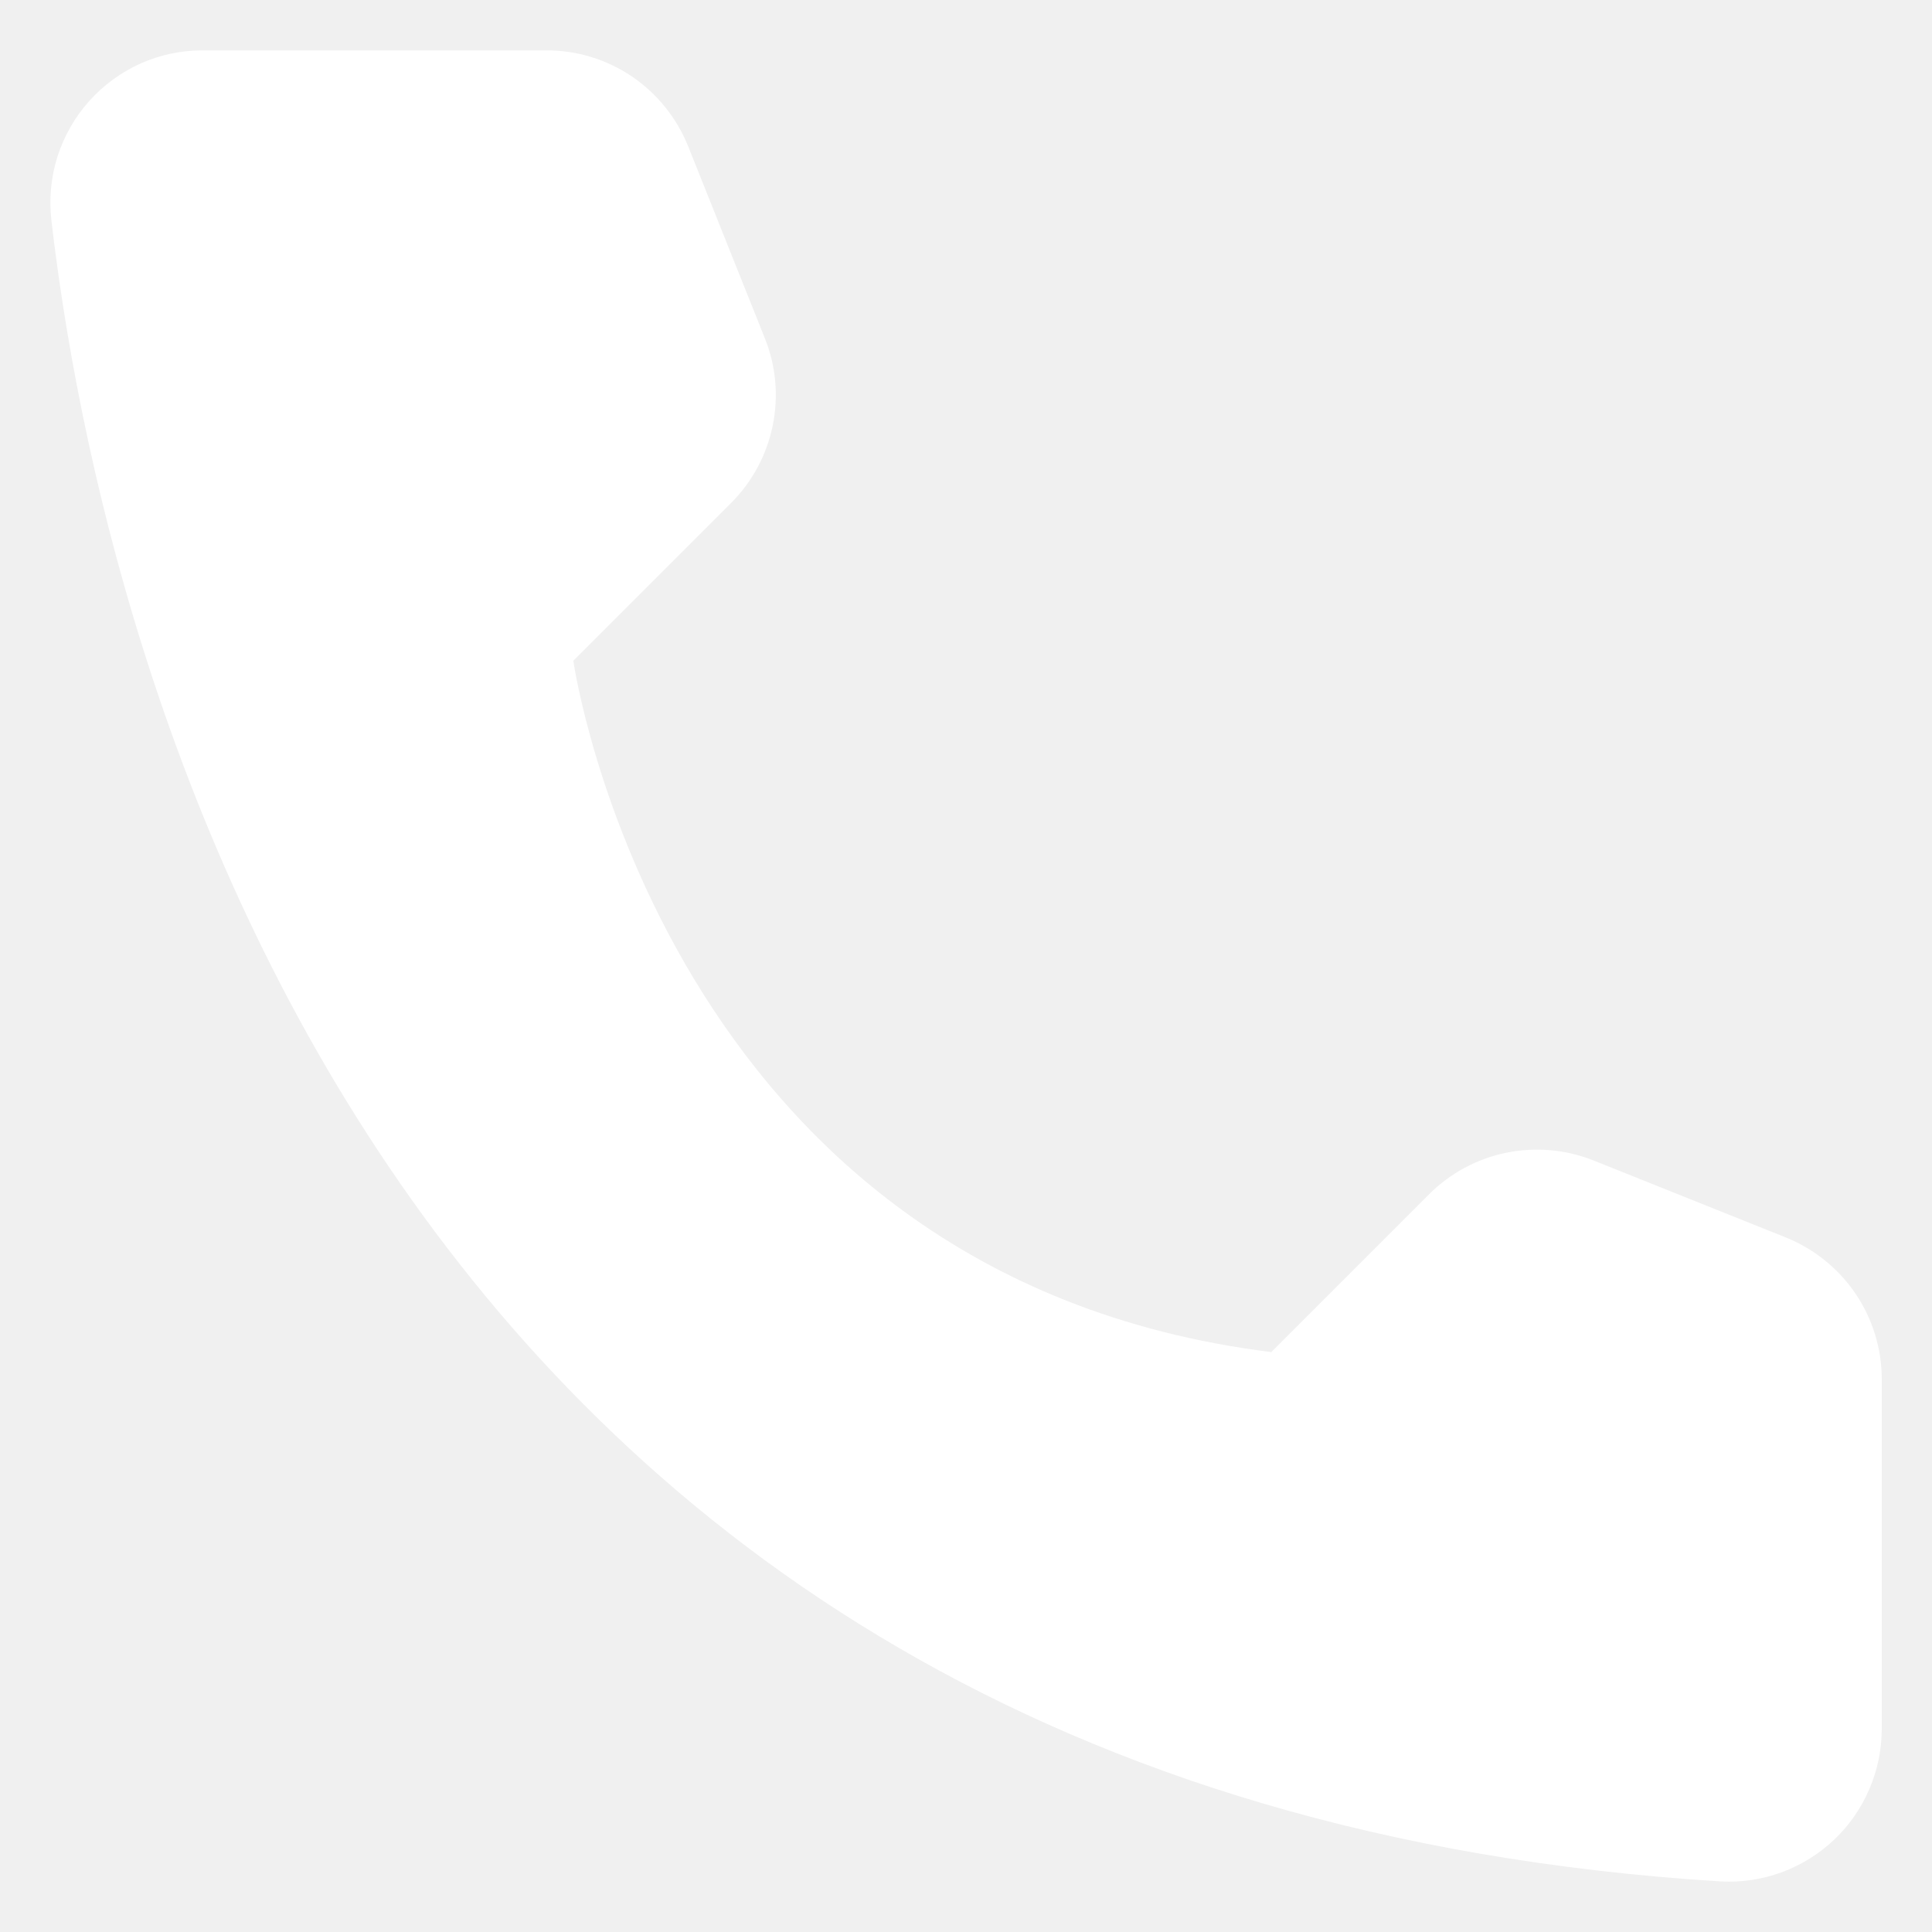
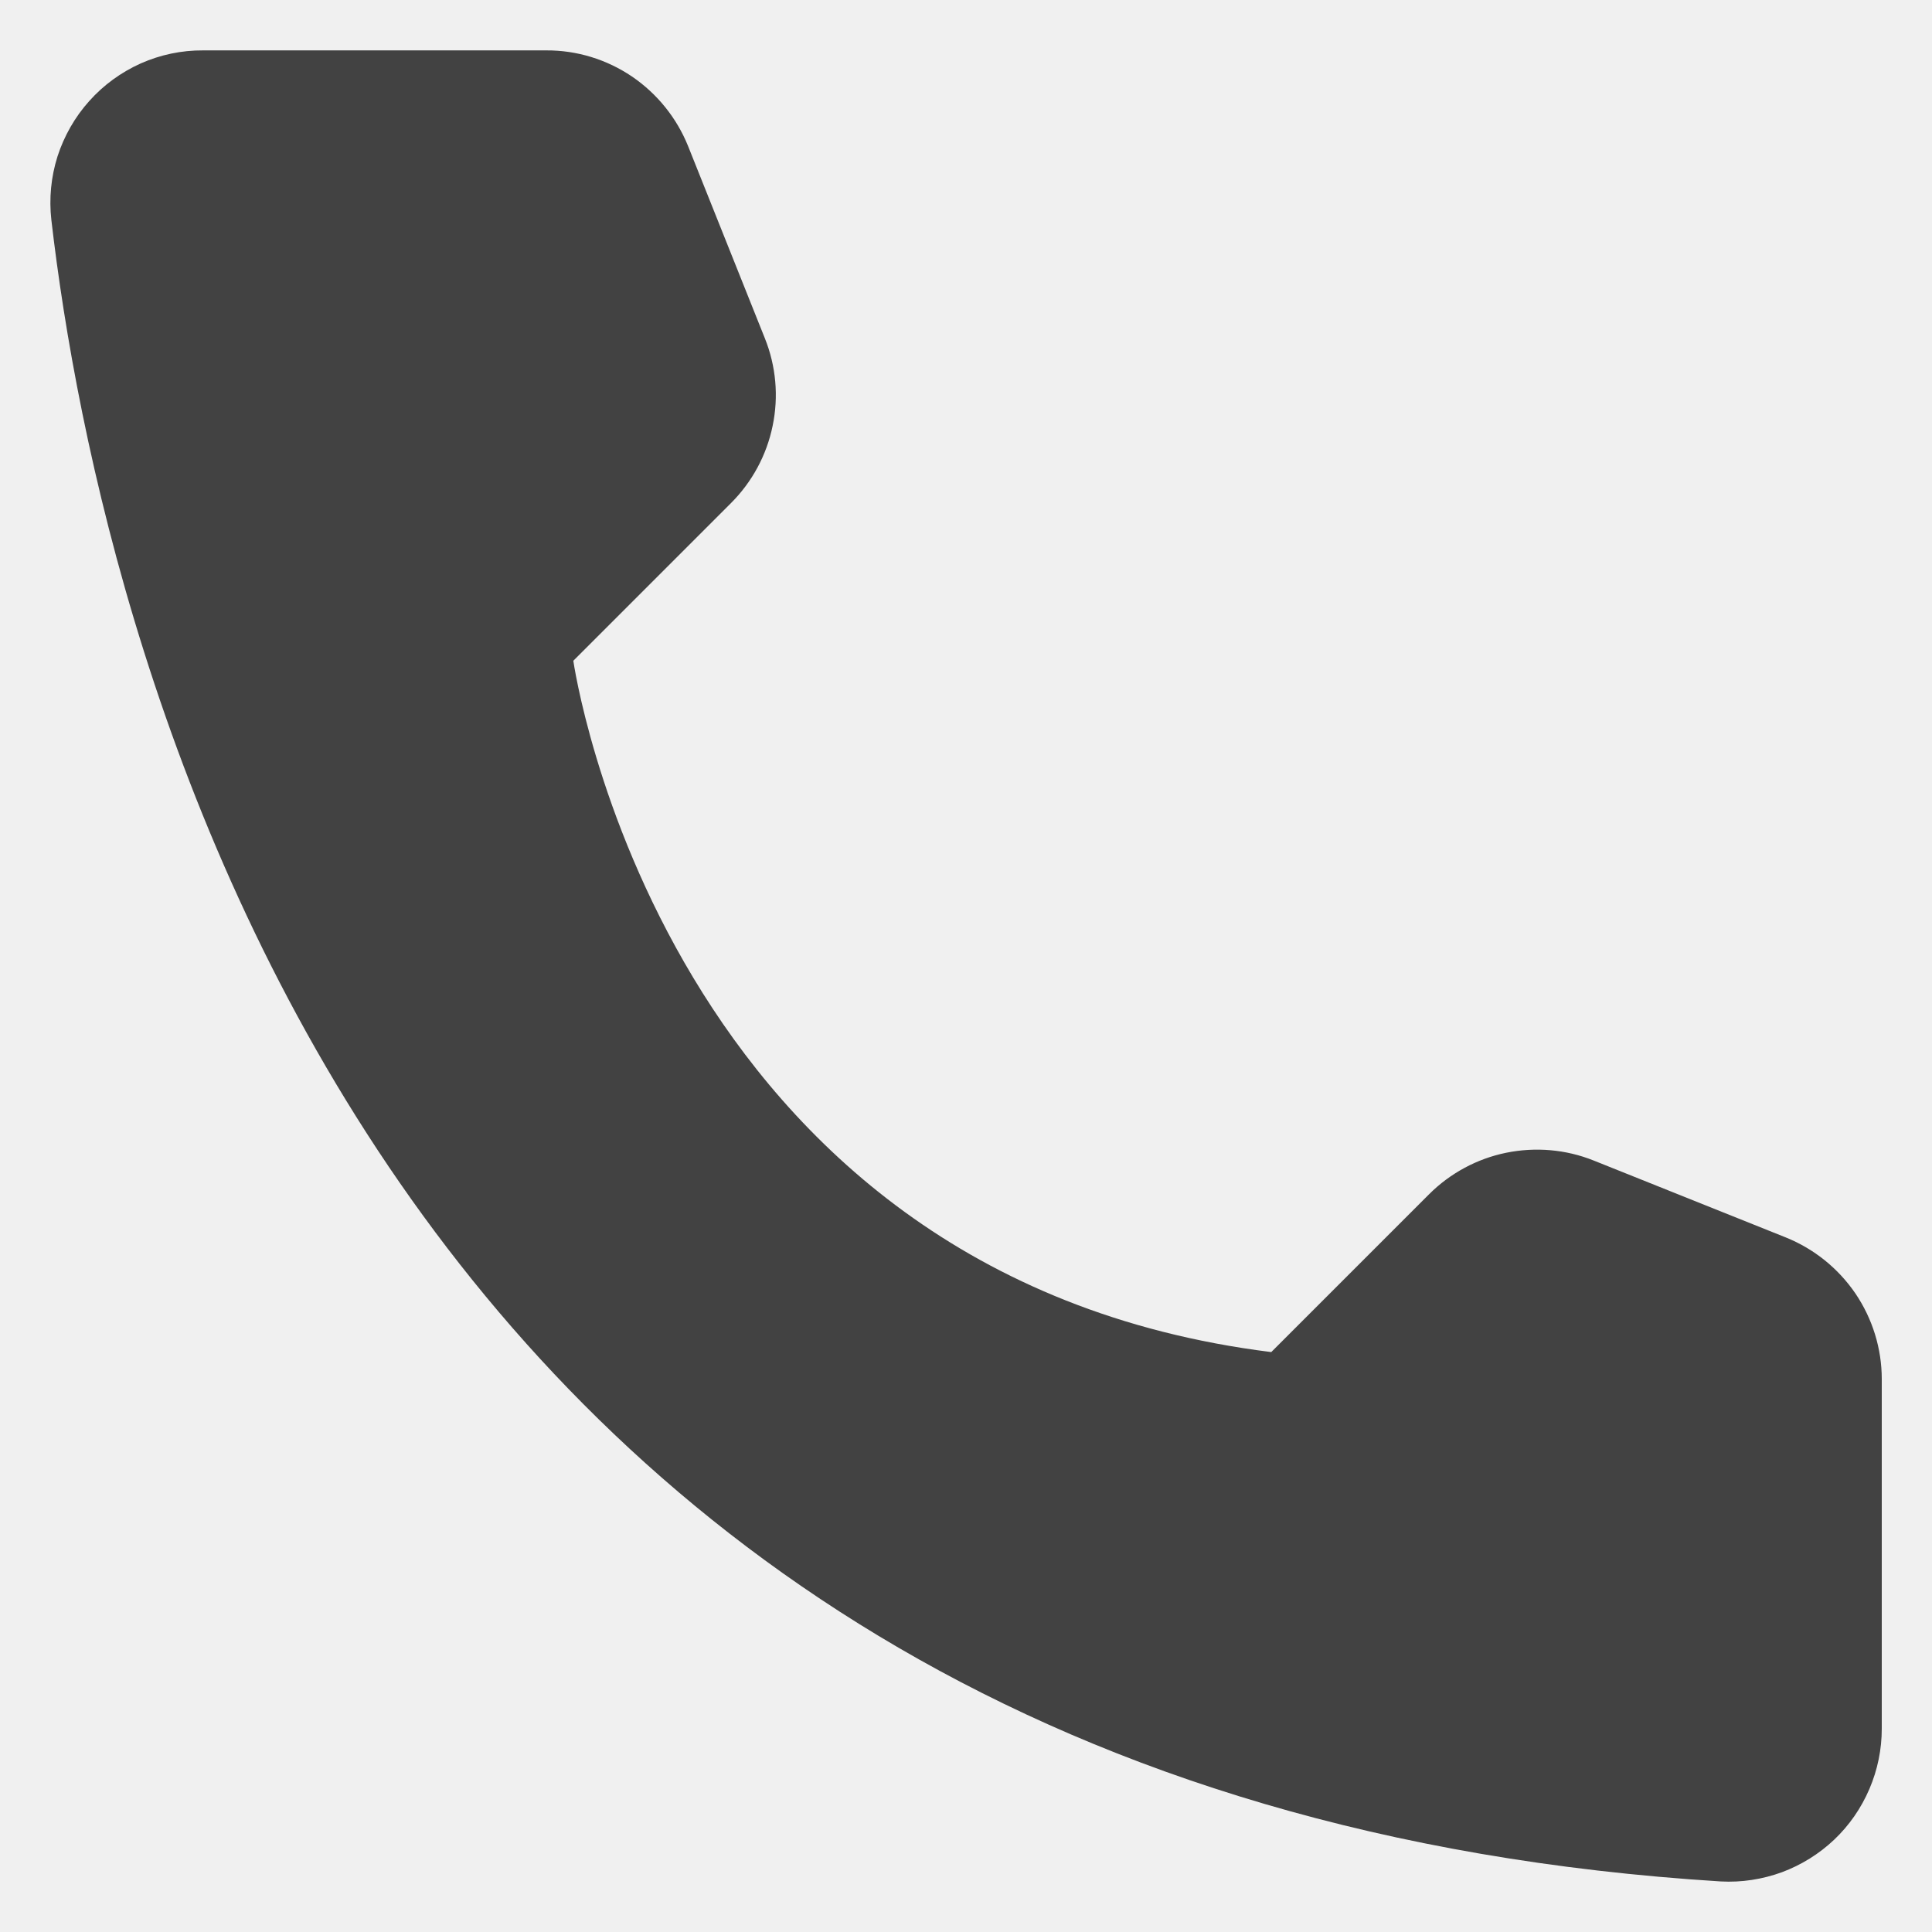
<svg xmlns="http://www.w3.org/2000/svg" width="12" height="12" viewBox="0 0 12 12" fill="none">
-   <path d="M7.896 8.398L8.876 7.418C9.007 7.287 9.174 7.197 9.355 7.16C9.537 7.123 9.726 7.139 9.898 7.208L11.092 7.686C11.268 7.757 11.418 7.878 11.525 8.035C11.631 8.192 11.688 8.377 11.688 8.566V10.737C11.688 10.866 11.662 10.993 11.611 11.112C11.56 11.231 11.486 11.338 11.392 11.427C11.299 11.515 11.188 11.584 11.067 11.629C10.946 11.673 10.817 11.693 10.688 11.686C2.322 11.165 0.633 4.079 0.319 1.366C0.304 1.233 0.317 1.099 0.357 0.972C0.398 0.845 0.465 0.727 0.554 0.628C0.643 0.528 0.752 0.449 0.874 0.394C0.996 0.34 1.128 0.312 1.262 0.313H3.393C3.583 0.312 3.768 0.369 3.925 0.475C4.082 0.582 4.203 0.732 4.274 0.908L4.751 2.102C4.82 2.274 4.837 2.463 4.799 2.645C4.762 2.826 4.672 2.993 4.541 3.124L3.561 4.104C3.561 4.104 4.104 7.925 7.896 8.398Z" fill="white" />
+   <path d="M7.896 8.398L8.876 7.418C9.007 7.287 9.174 7.197 9.355 7.16C9.537 7.123 9.726 7.139 9.898 7.208L11.092 7.686C11.268 7.757 11.418 7.878 11.525 8.035C11.631 8.192 11.688 8.377 11.688 8.566V10.737C11.688 10.866 11.662 10.993 11.611 11.112C11.56 11.231 11.486 11.338 11.392 11.427C11.299 11.515 11.188 11.584 11.067 11.629C10.946 11.673 10.817 11.693 10.688 11.686C2.322 11.165 0.633 4.079 0.319 1.366C0.304 1.233 0.317 1.099 0.357 0.972C0.398 0.845 0.465 0.727 0.554 0.628C0.643 0.528 0.752 0.449 0.874 0.394C0.996 0.34 1.128 0.312 1.262 0.313H3.393C3.583 0.312 3.768 0.369 3.925 0.475C4.082 0.582 4.203 0.732 4.274 0.908L4.751 2.102C4.82 2.274 4.837 2.463 4.799 2.645C4.762 2.826 4.672 2.993 4.541 3.124L3.561 4.104C3.561 4.104 4.104 7.925 7.896 8.398Z" fill="#424242" />
</svg>
